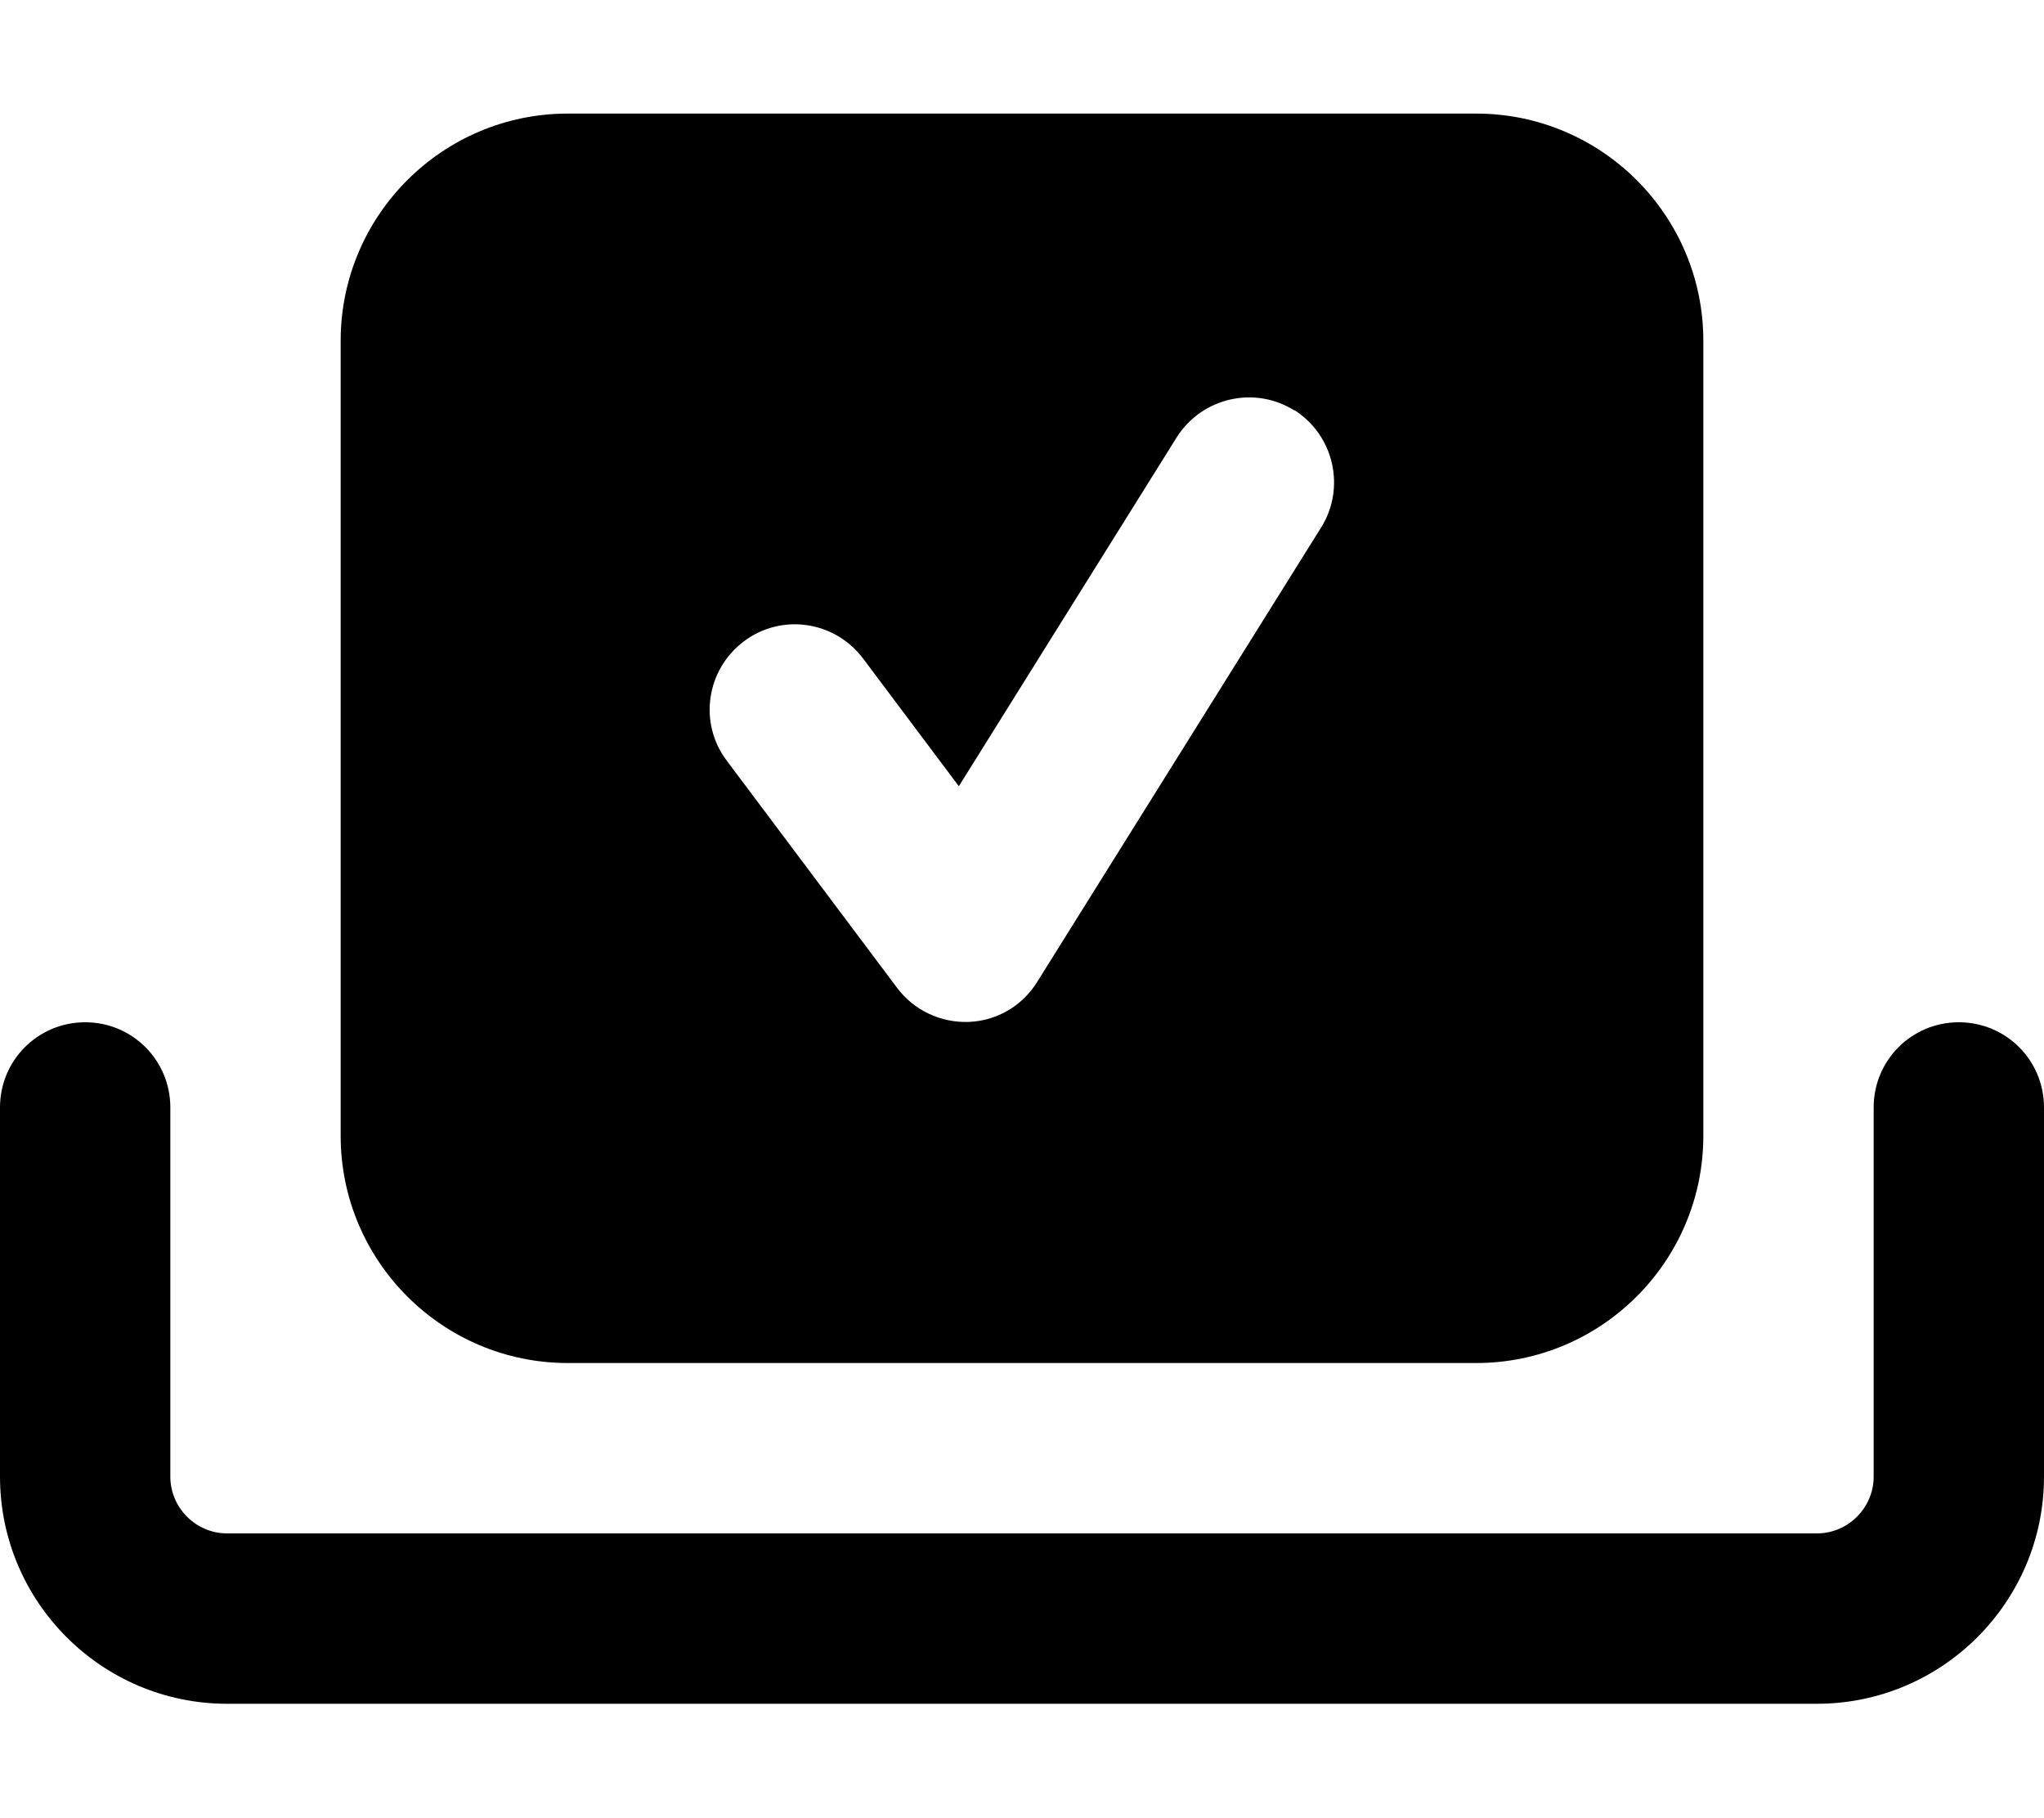
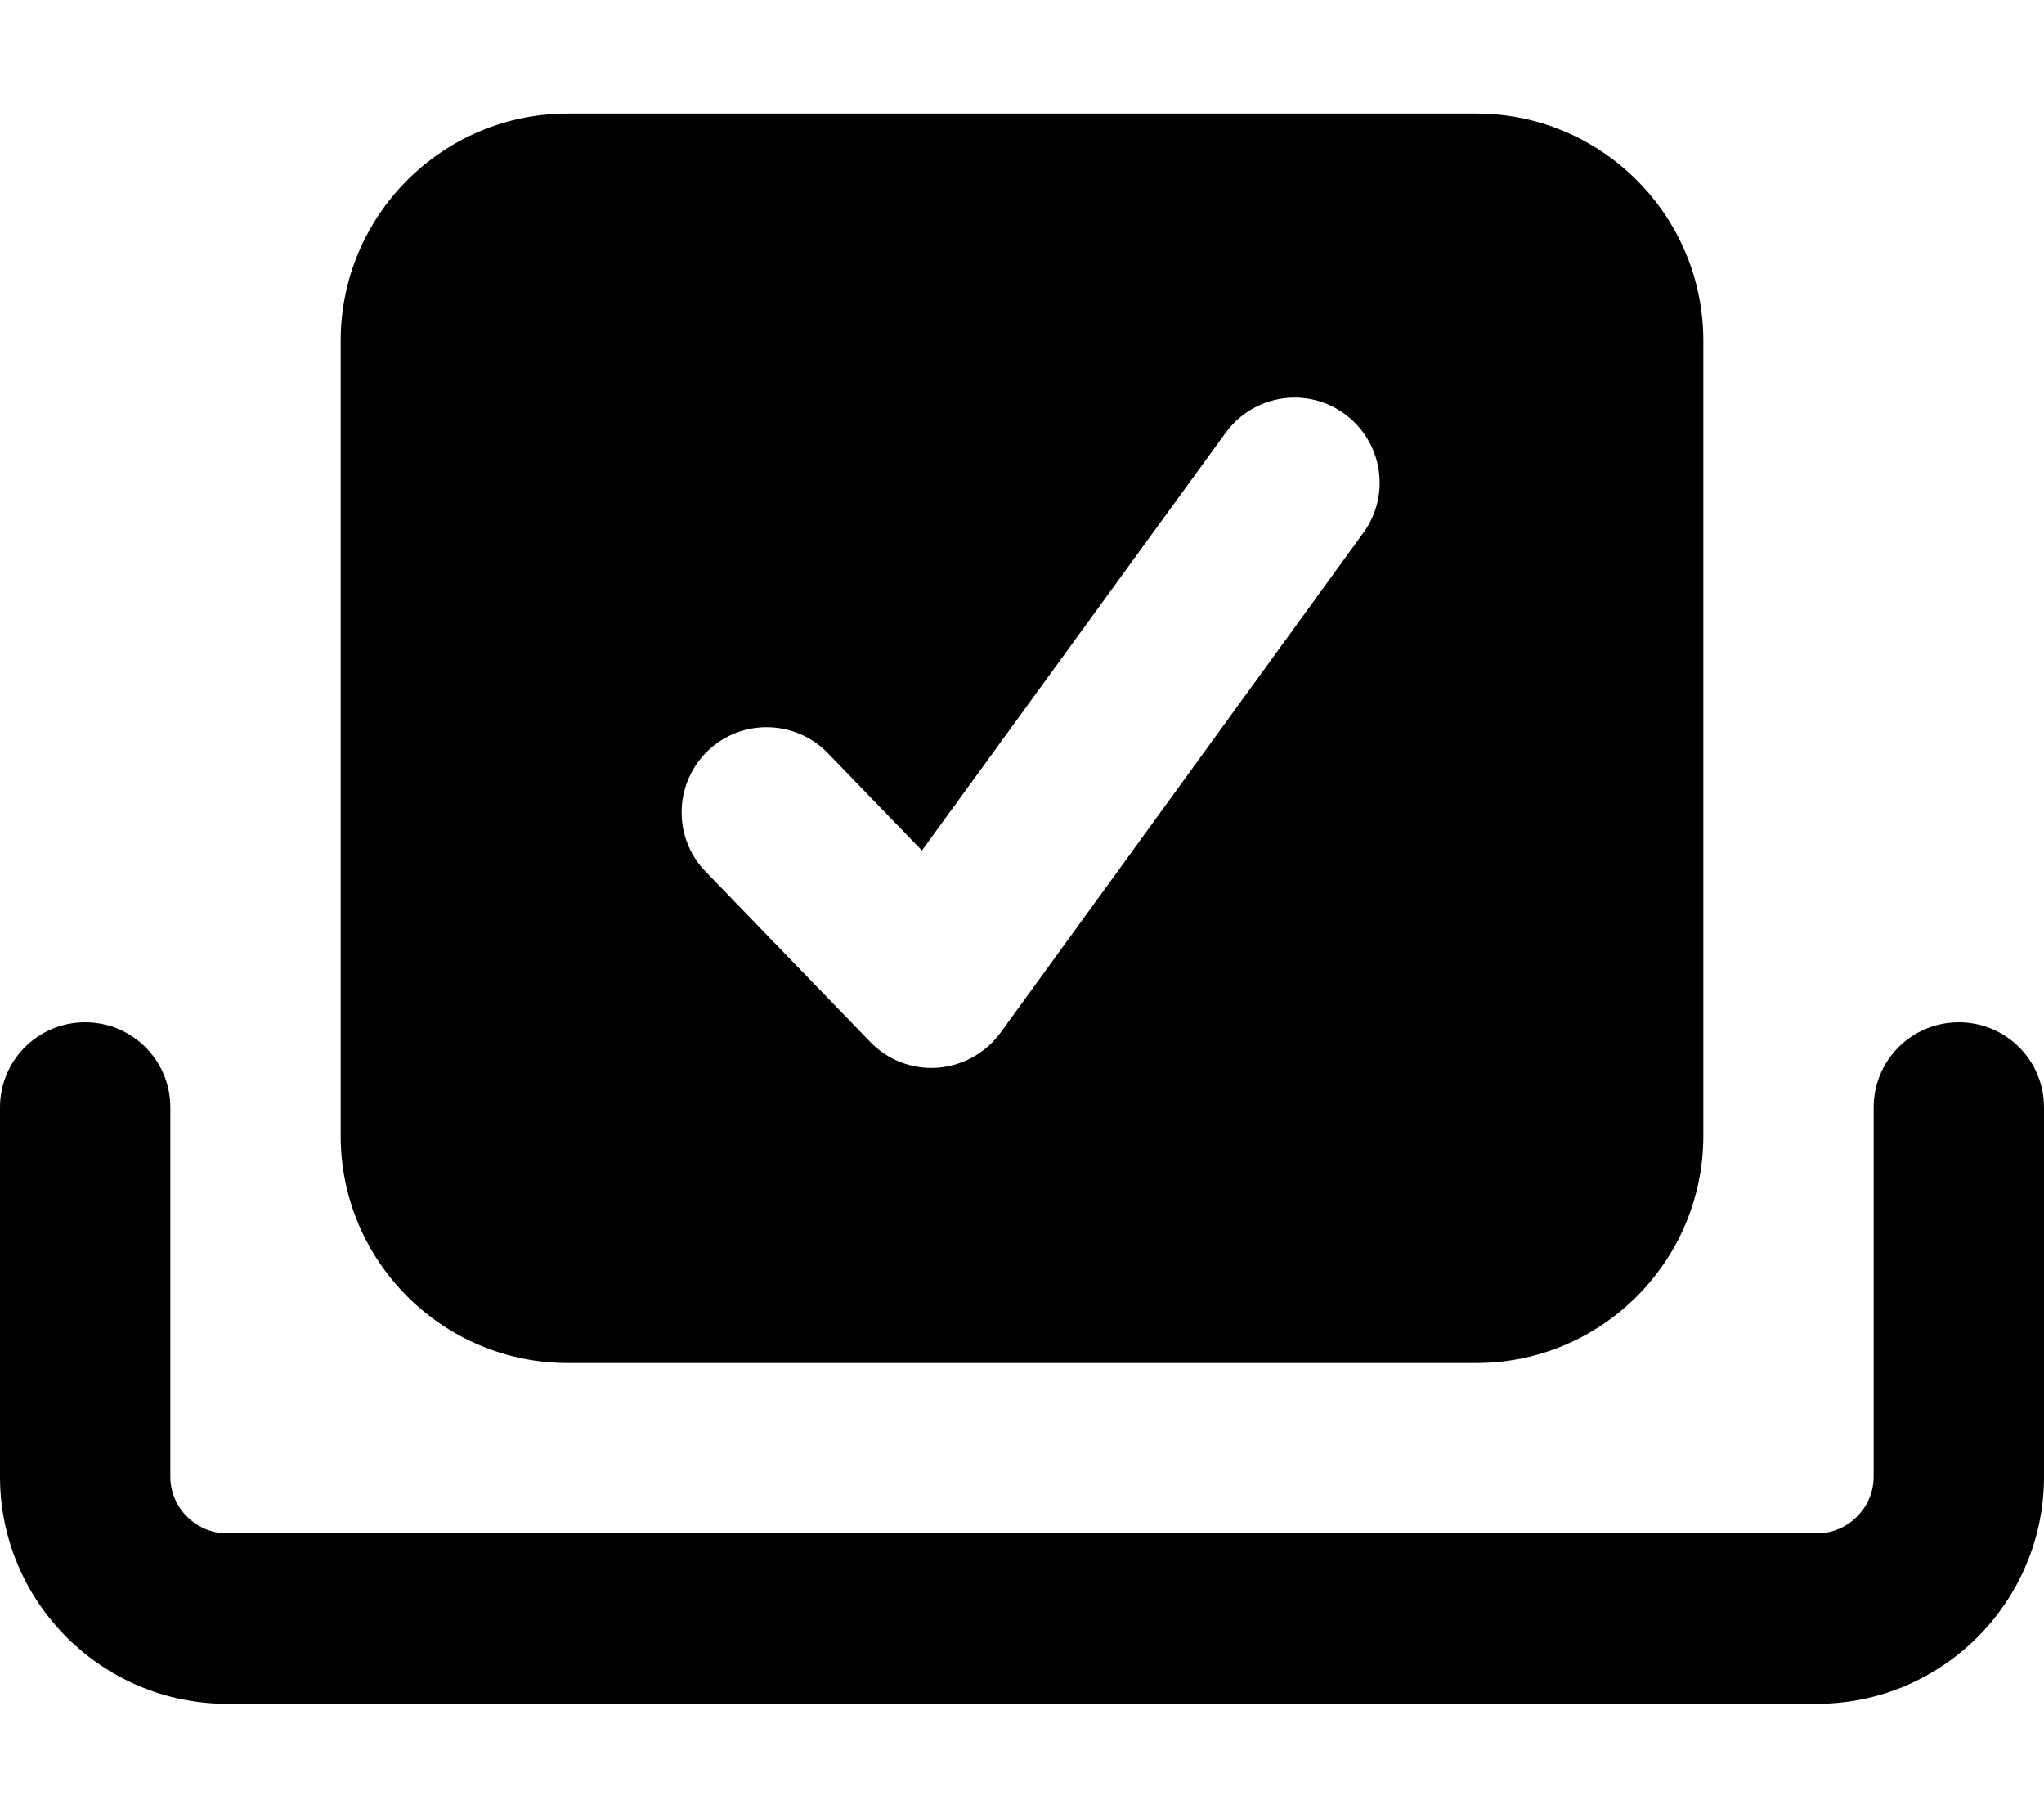
<svg xmlns="http://www.w3.org/2000/svg" viewBox="0 0 576 512">
-   <path fill="currentColor" d="M96 96c0-35.3 28.7-64 64-64l256 0c35.3 0 64 28.7 64 64l0 224c0 35.3-28.7 64-64 64l-256 0c-35.3 0-64-28.7-64-64L96 96zm268.7 19.6c-11.2-7-26-3.6-33.1 7.6l-61.4 98.3-27-36c-8-10.6-23-12.8-33.6-4.8s-12.8 23-4.8 33.6l48 64c4.7 6.3 12.3 9.9 20.2 9.6s15.1-4.5 19.3-11.3l80-128c7-11.2 3.6-26-7.6-33.1zM48 312l0 104c0 8.8 7.2 16 16 16l448 0c8.8 0 16-7.2 16-16l0-104c0-13.3 10.7-24 24-24s24 10.7 24 24l0 104c0 35.3-28.7 64-64 64L64 480c-35.3 0-64-28.7-64-64L0 312c0-13.3 10.7-24 24-24s24 10.7 24 24z" />
+   <path fill="currentColor" d="M552 288c13.3 0 24 10.7 24 24l0 104c0 35.3-28.7 64-64 64L64 480c-35.3 0-64-28.7-64-64L0 312c0-13.3 10.7-24 24-24s24 10.7 24 24l0 104c0 8.8 7.2 16 16 16l448 0c8.8 0 16-7.2 16-16l0-104c0-13.3 10.7-24 24-24zM416 32c35.3 0 64 28.7 64 64l0 224c0 35.3-28.7 64-64 64l-256 0c-35.3 0-64-28.7-64-64L96 96c0-35.3 28.7-64 64-64l256 0zm-37.1 84.6c-10.7-7.8-25.7-5.4-33.5 5.3l-85.6 117.7-26.5-27.4c-9.2-9.5-24.4-9.8-33.9-.6-9.5 9.2-9.8 24.4-.6 33.9l46.4 48c4.9 5.1 11.8 7.8 18.9 7.3s13.6-4.1 17.8-9.8L384.2 150.1c7.8-10.7 5.4-25.7-5.3-33.5z" />
</svg>
